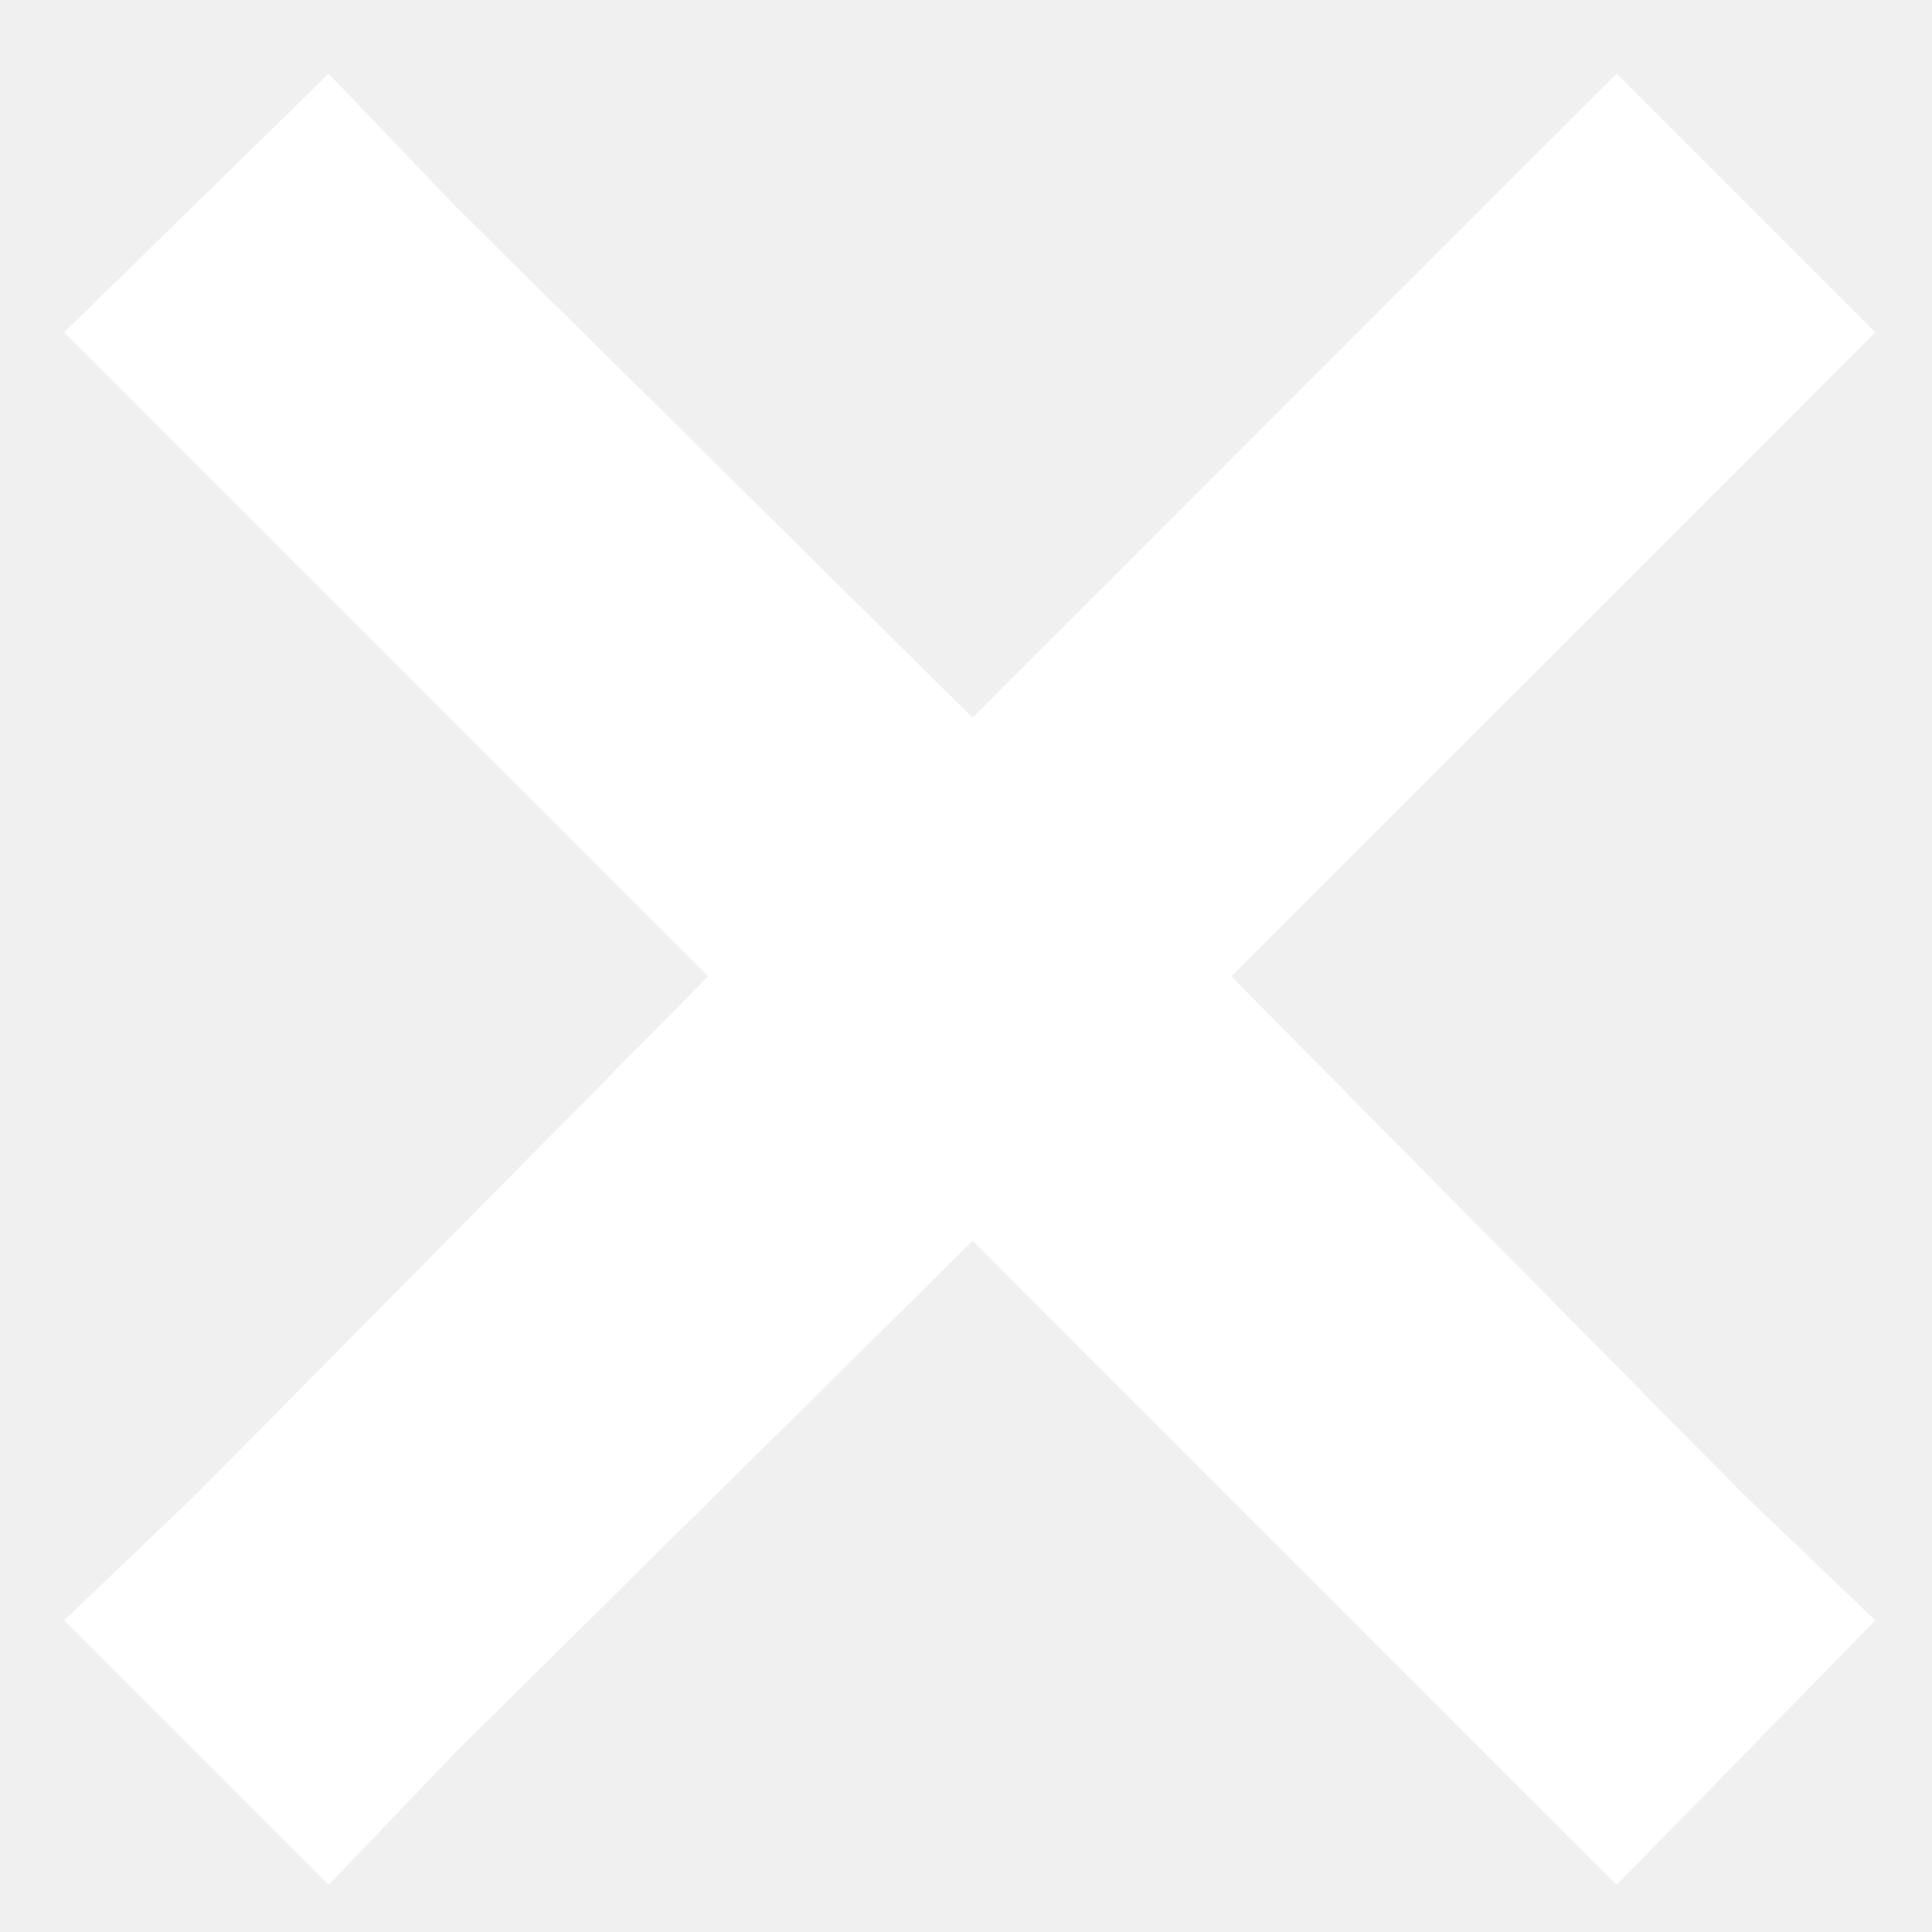
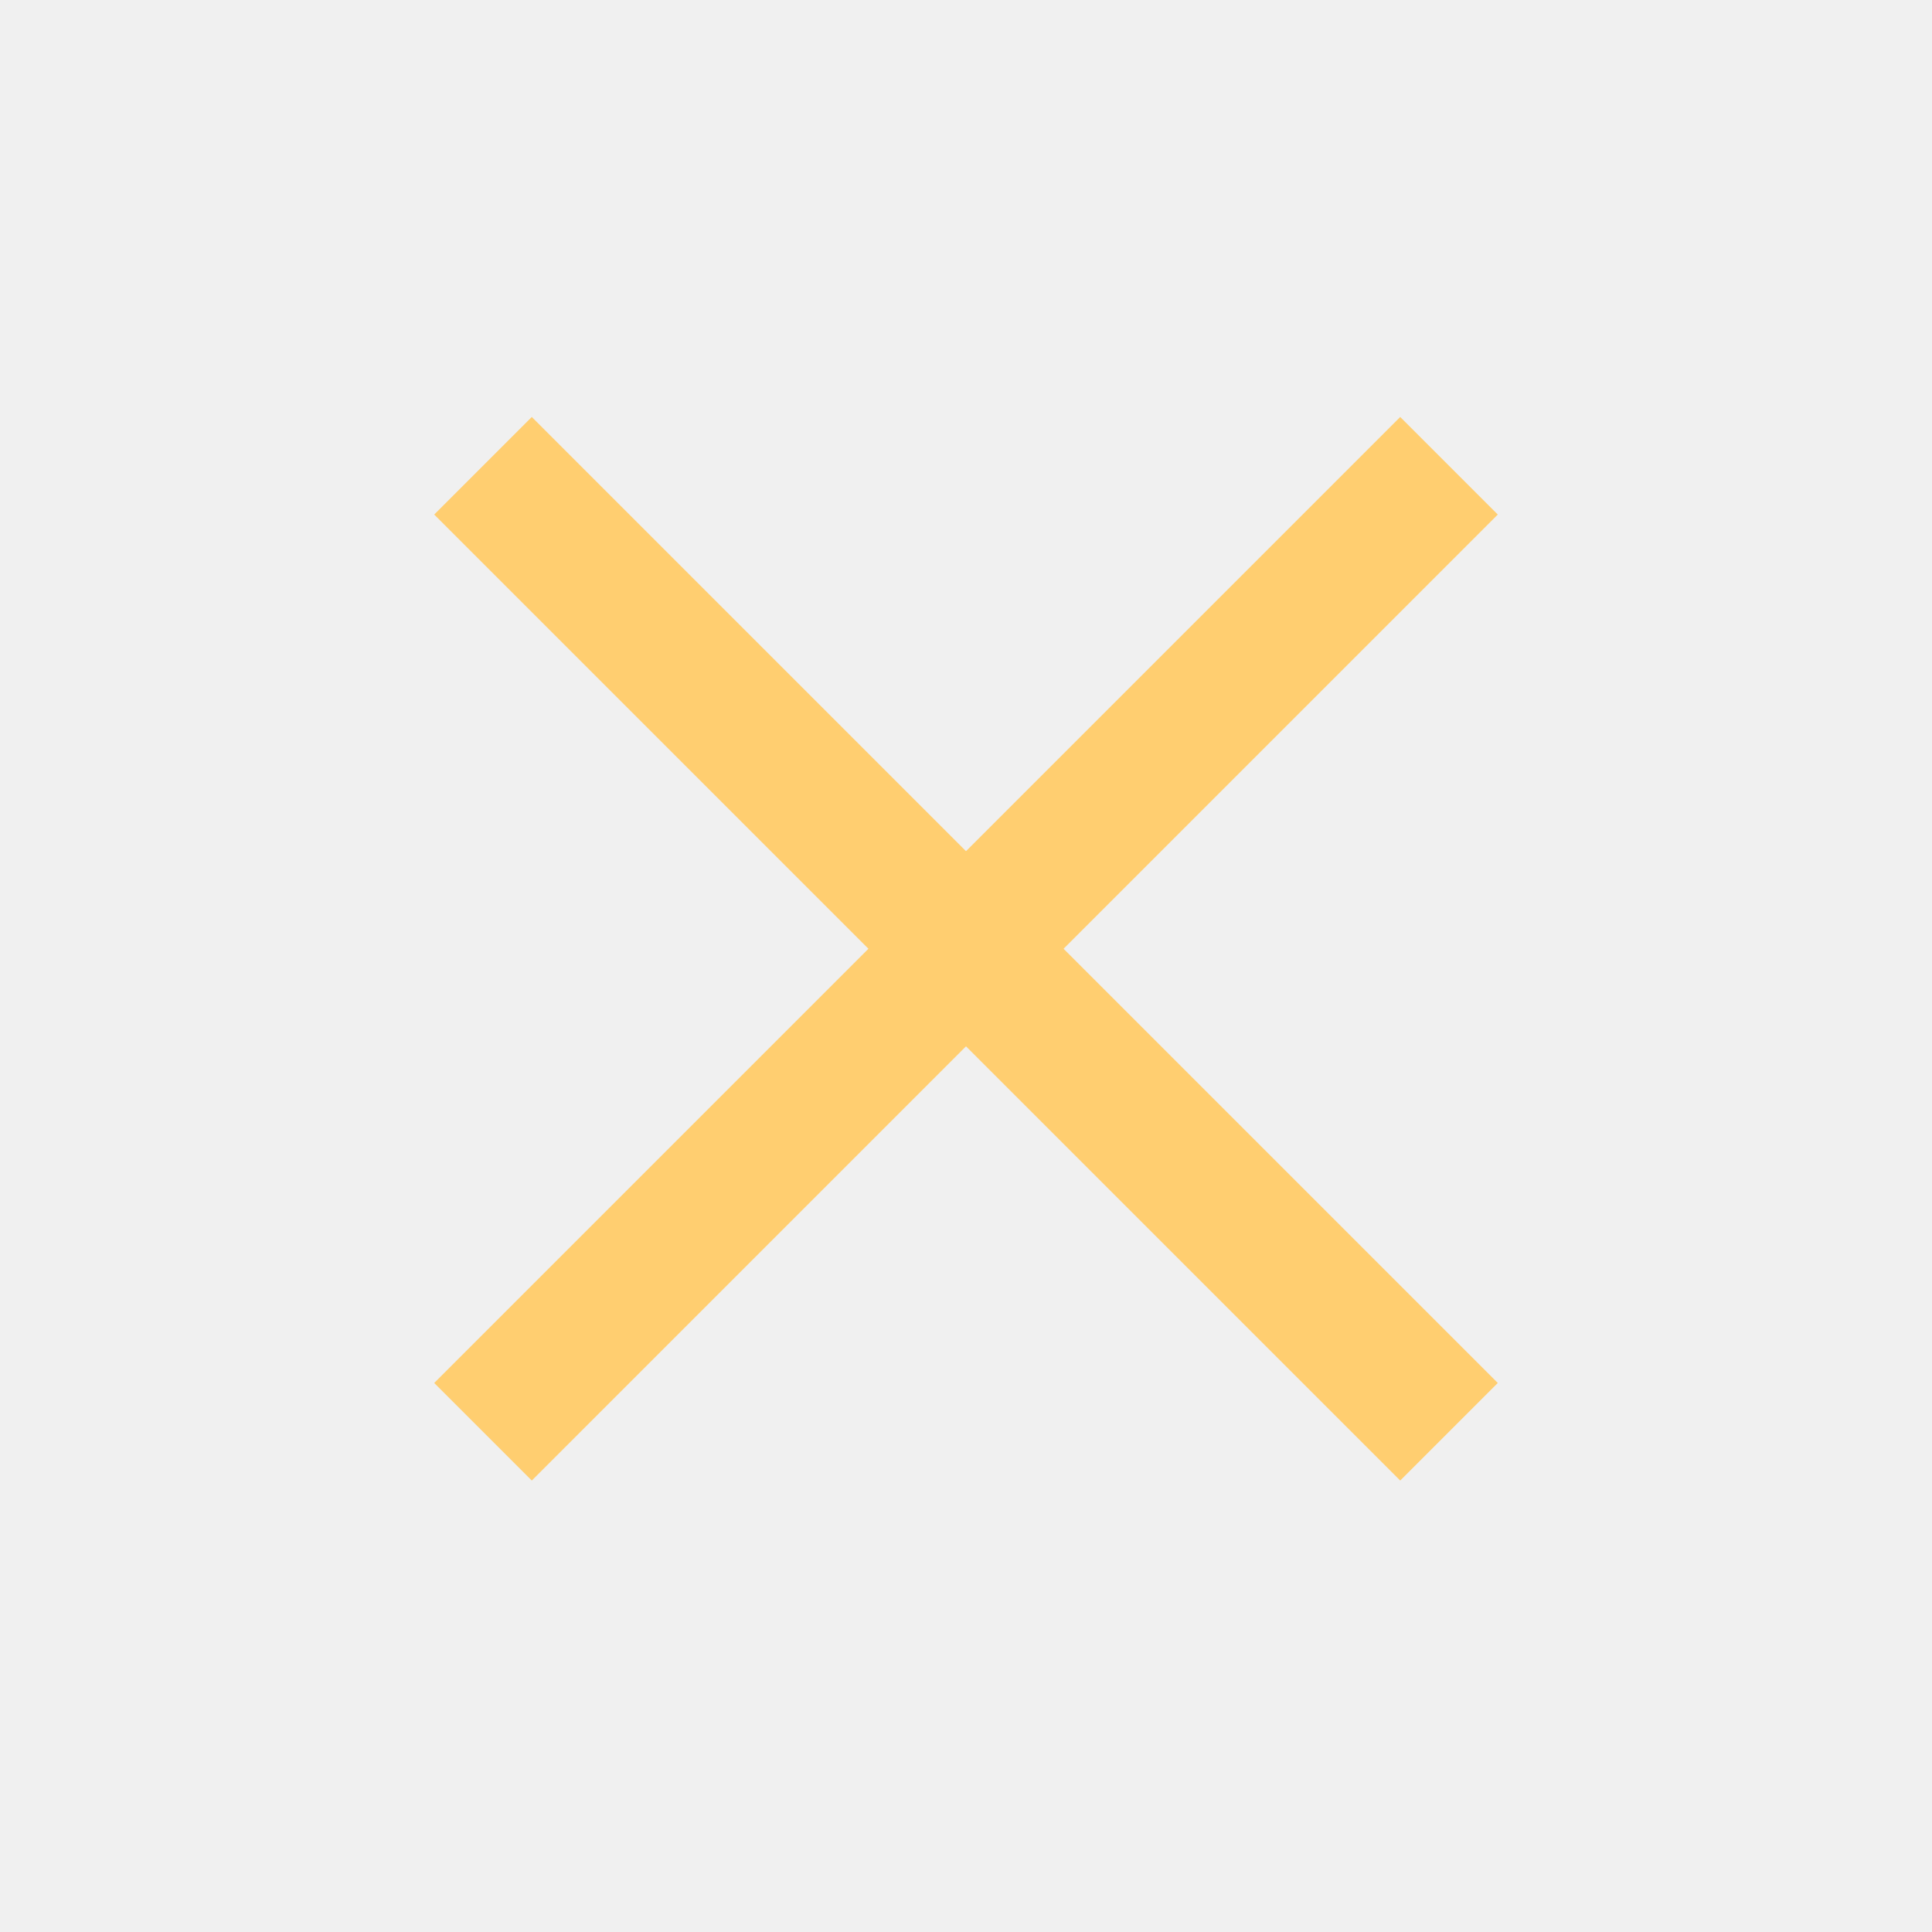
- <svg xmlns="http://www.w3.org/2000/svg" width="21" height="21" viewBox="0 0 21 21" fill="none">
-   <path d="M18.947 5.051L13.384 10.613L18.947 16.238L20.384 17.613L17.572 20.488L16.134 19.051L10.572 13.488L4.947 19.051L3.572 20.488L0.697 17.613L2.135 16.238L7.697 10.613L2.135 5.051L0.697 3.613L3.572 0.801L4.947 2.238L10.572 7.801L16.134 2.238L17.572 0.801L20.384 3.613L18.947 5.051Z" fill="white" />
+ <svg xmlns="http://www.w3.org/2000/svg" width="28" height="28" viewBox="0 0 28 28" fill="none">
+   <g id="Group 30">
+     <g id="Group 20">
+       <path id="Vector 23" d="M7 6.75L21 20.75" stroke="#FFCE70" stroke-width="2" />
+       <path id="Vector 24" d="M21 6.75L7 20.75" stroke="#FFCE70" stroke-width="2" />
+     </g>
+   </g>
</svg>
